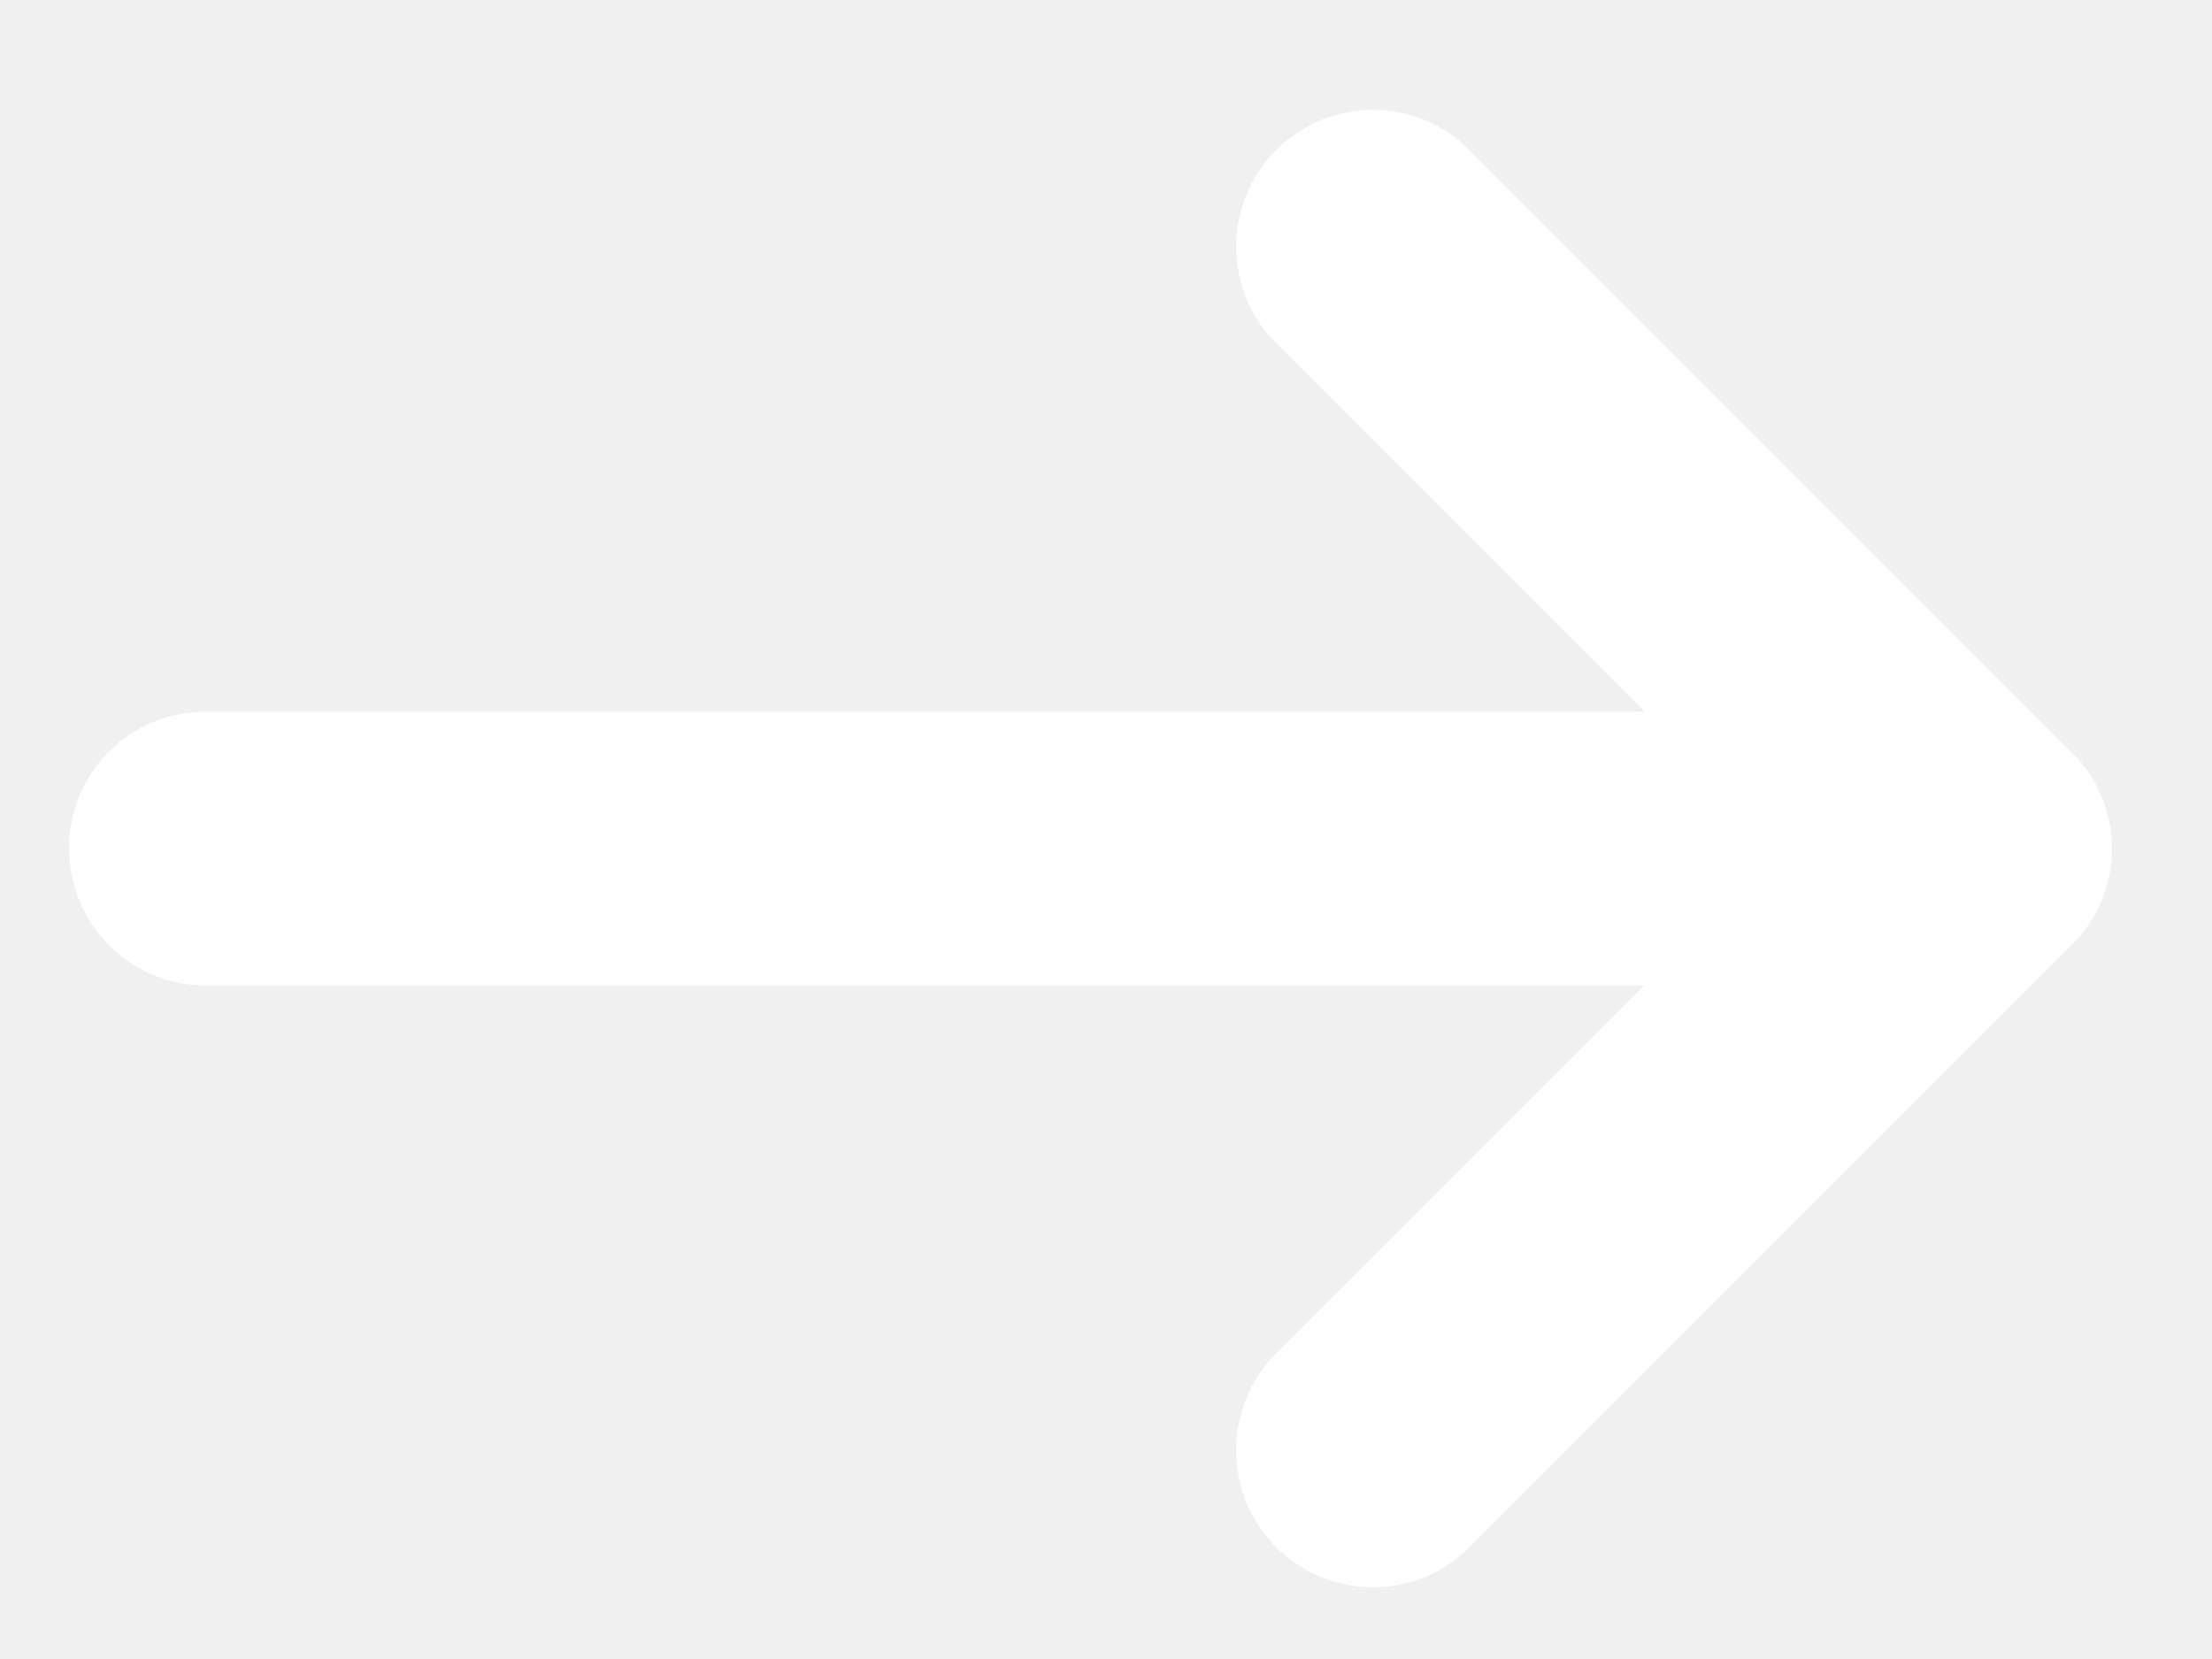
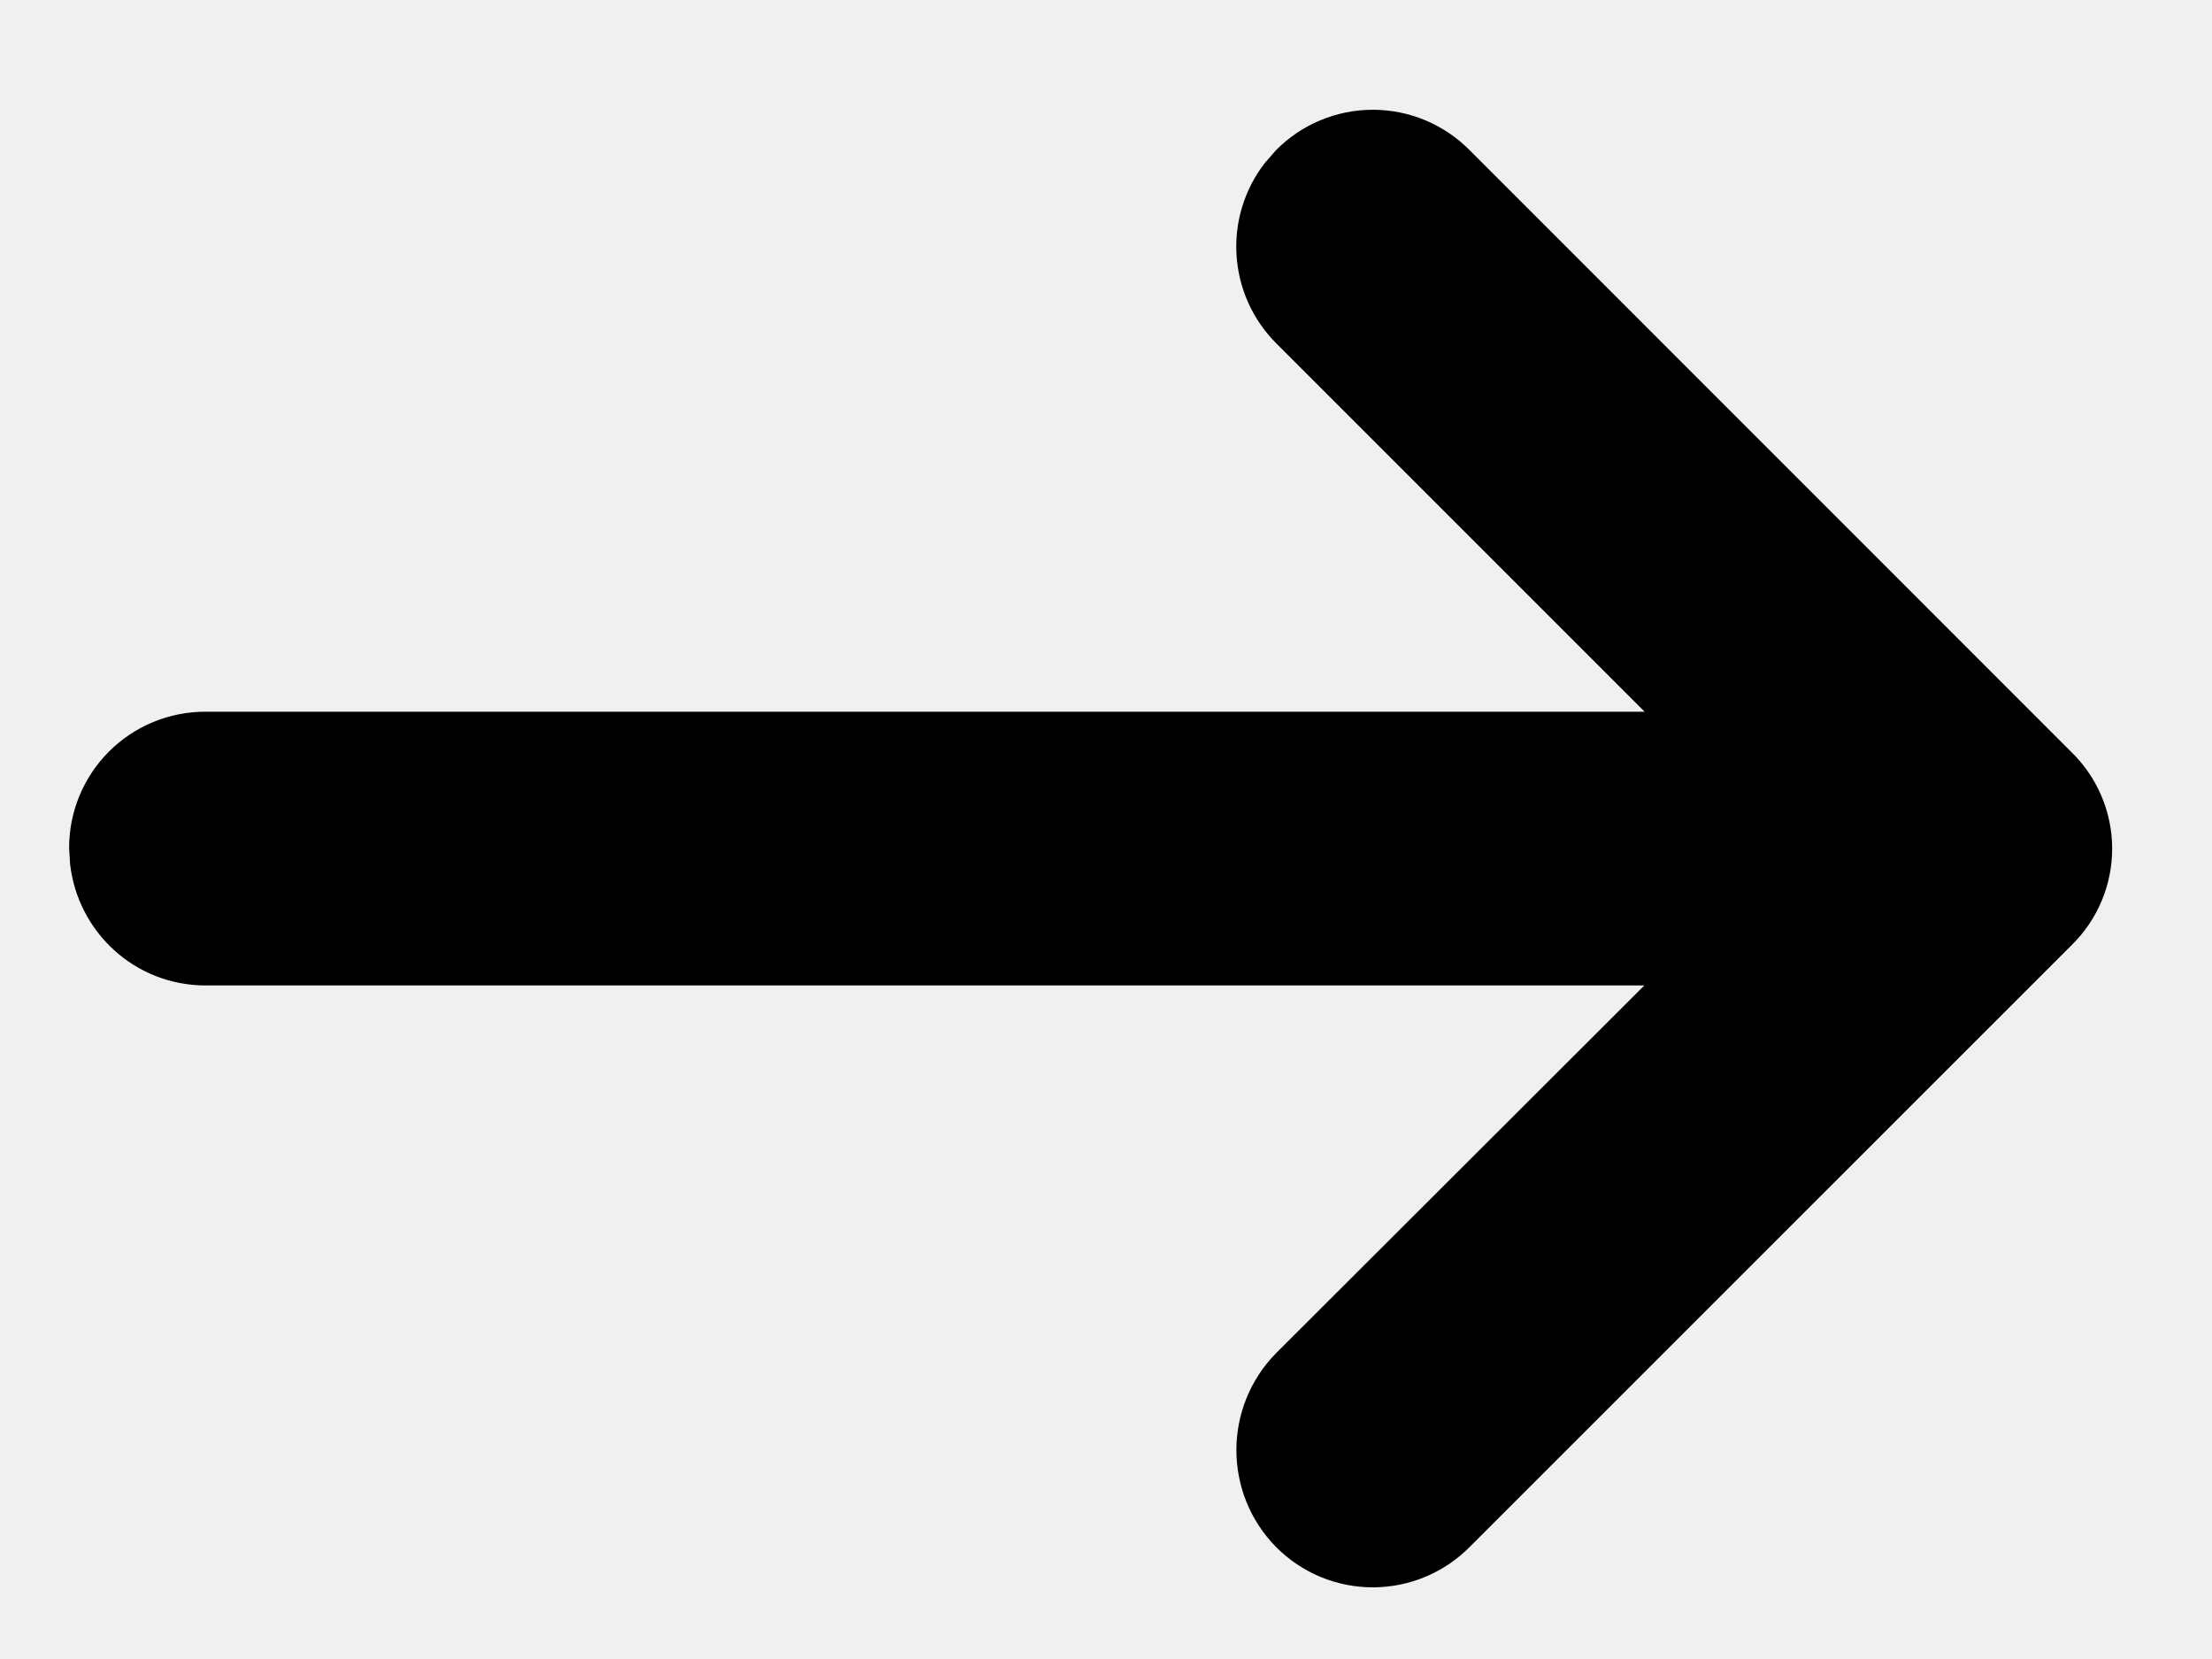
- <svg xmlns="http://www.w3.org/2000/svg" width="16" height="12" viewBox="0 0 16 12" fill="none">
-   <path d="M10.277 1.441C10.089 1.246 9.777 1.246 9.583 1.441C9.395 1.628 9.395 1.941 9.583 2.128L13.103 5.648H1.486C1.215 5.649 1 5.864 1 6.135C1 6.406 1.215 6.628 1.486 6.628H13.103L9.583 10.142C9.395 10.336 9.395 10.649 9.583 10.836C9.777 11.03 10.09 11.03 10.277 10.836L14.631 6.482C14.825 6.295 14.825 5.982 14.631 5.795L10.277 1.441Z" fill="white" stroke="white" />
+ <svg xmlns="http://www.w3.org/2000/svg" width="16" height="12">
+   <path d="M9.148 1.18a.99.99 0 00.082 1.302l2.666 2.666H1.486a.984.984 0 00-.986.987l.007.115c.056.493.47.878.98.878h10.407L9.23 9.788a1 1 0 000 1.402.986.986 0 001.407-.007l4.348-4.347a.976.976 0 00-.007-1.401l-4.347-4.348a.985.985 0 00-1.402 0l-.081.093z" fill-rule="nonzero" />
</svg>
